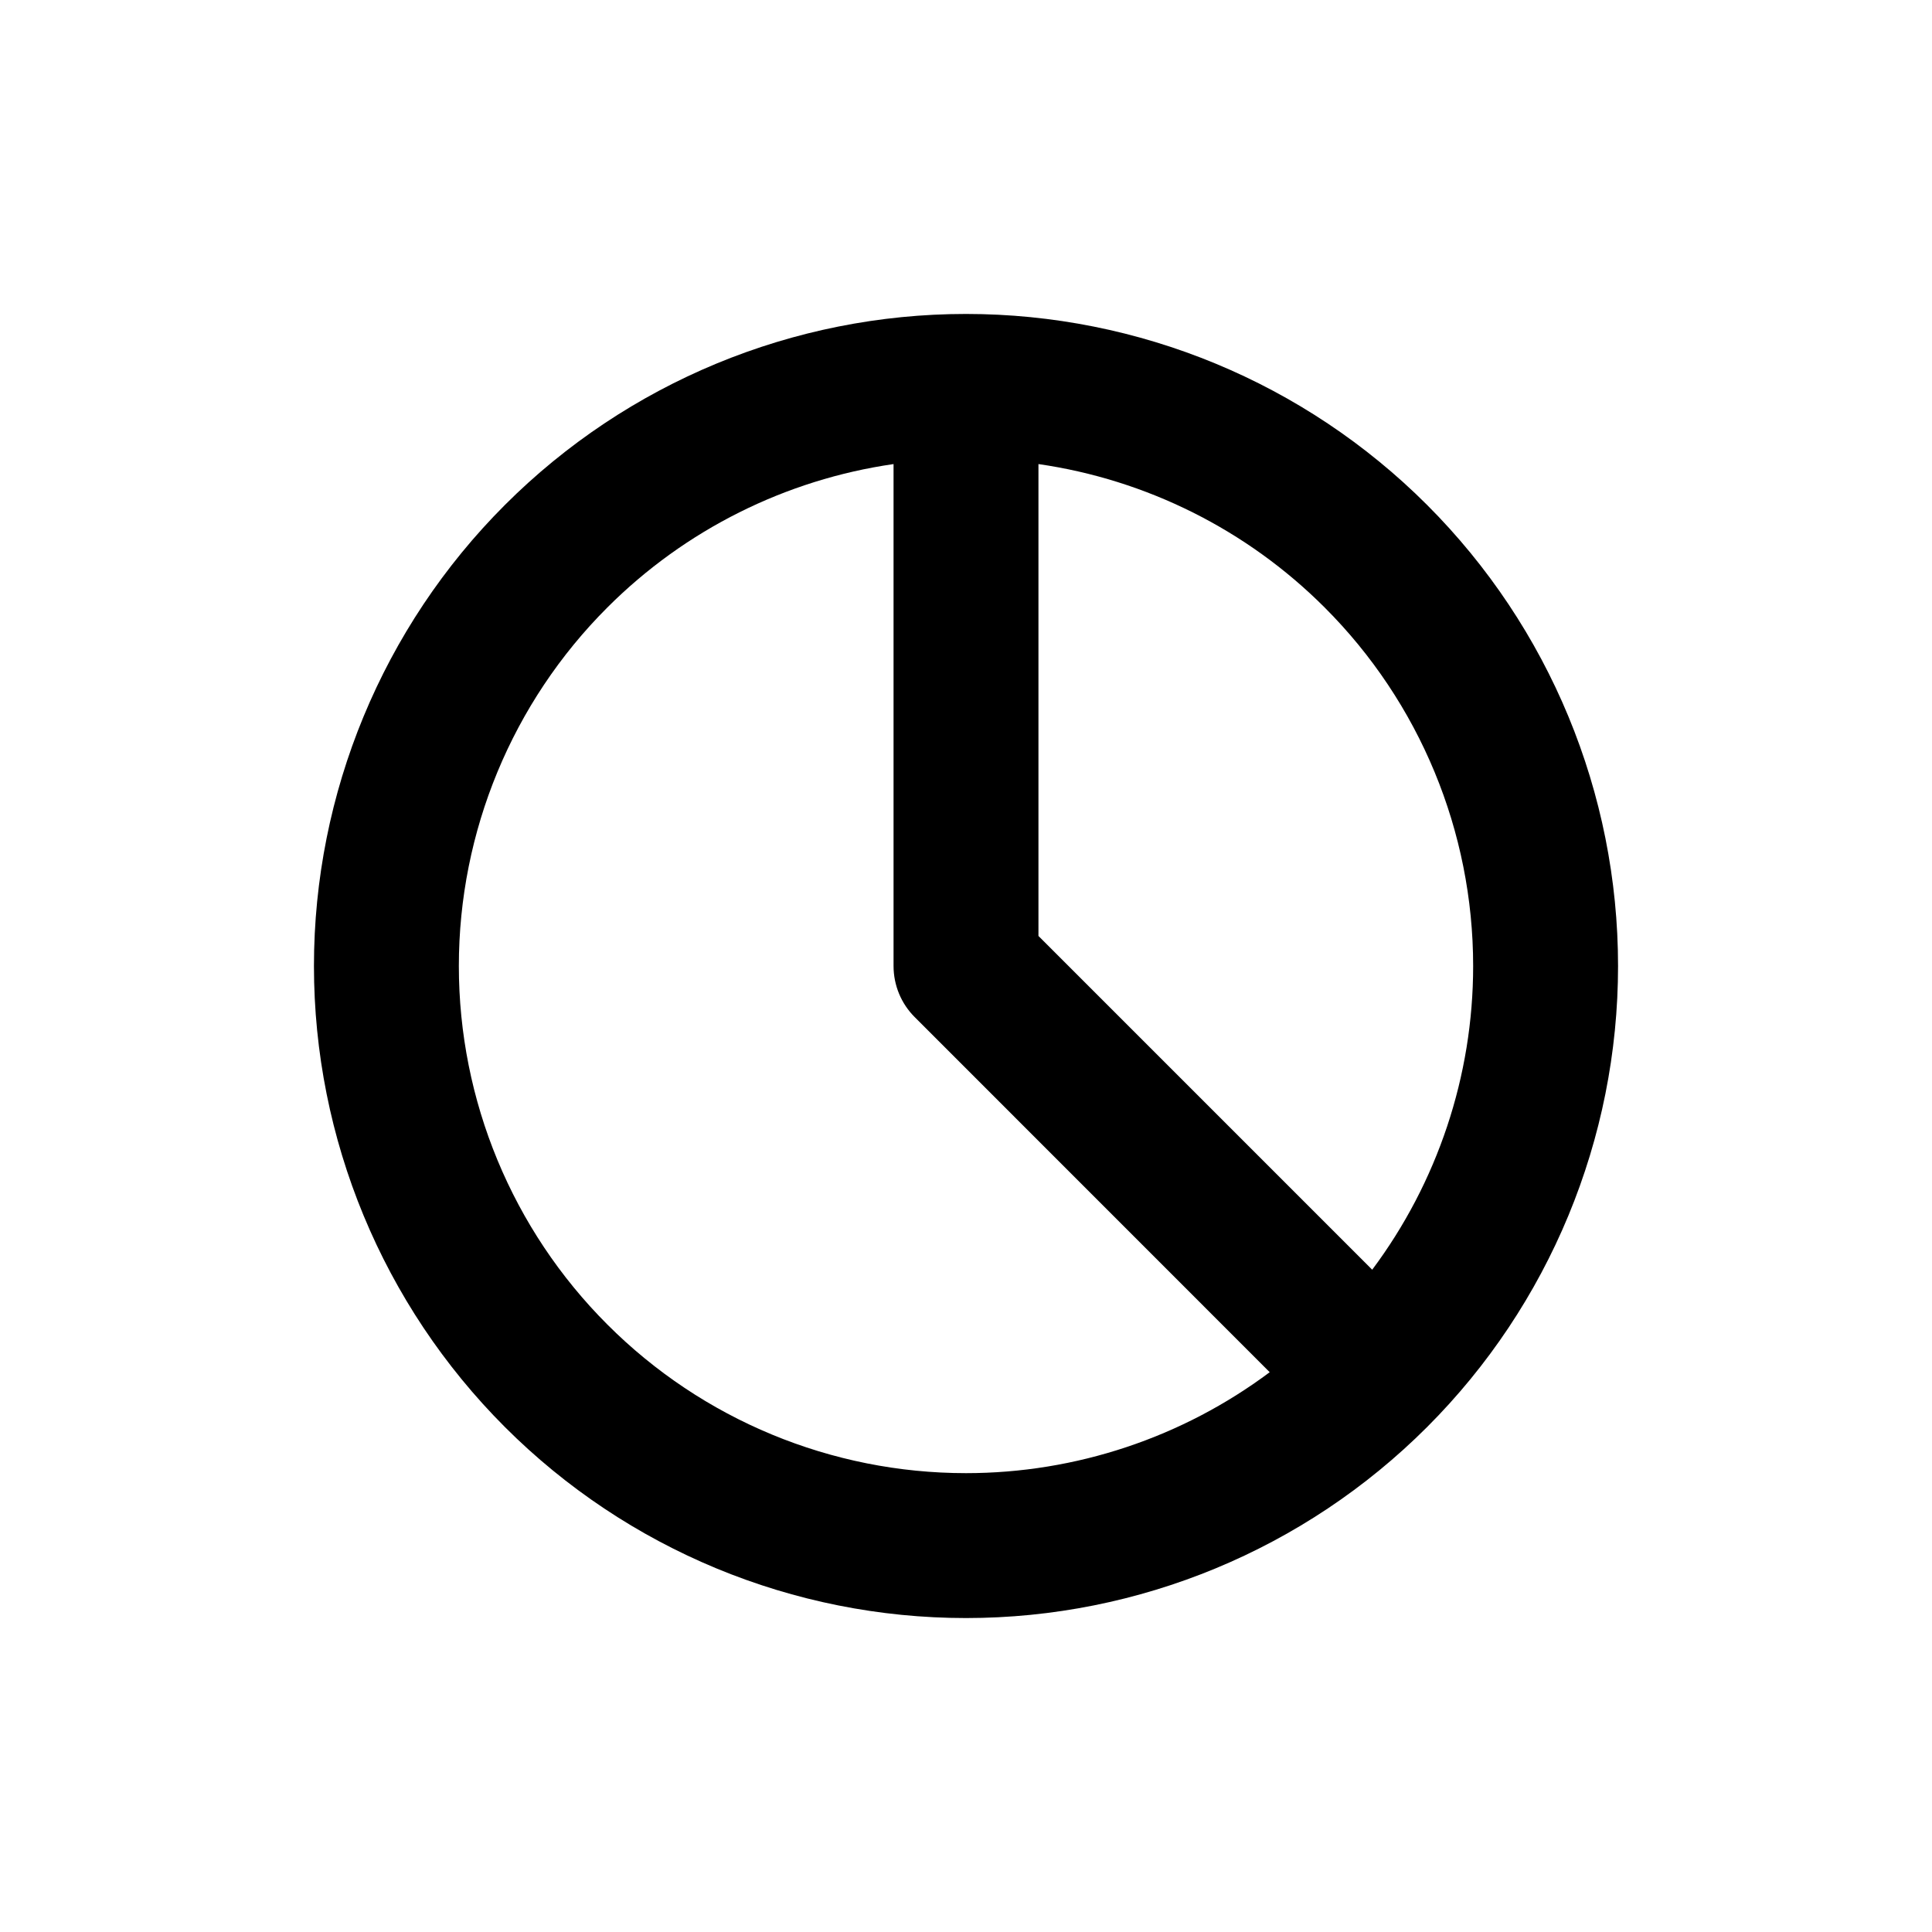
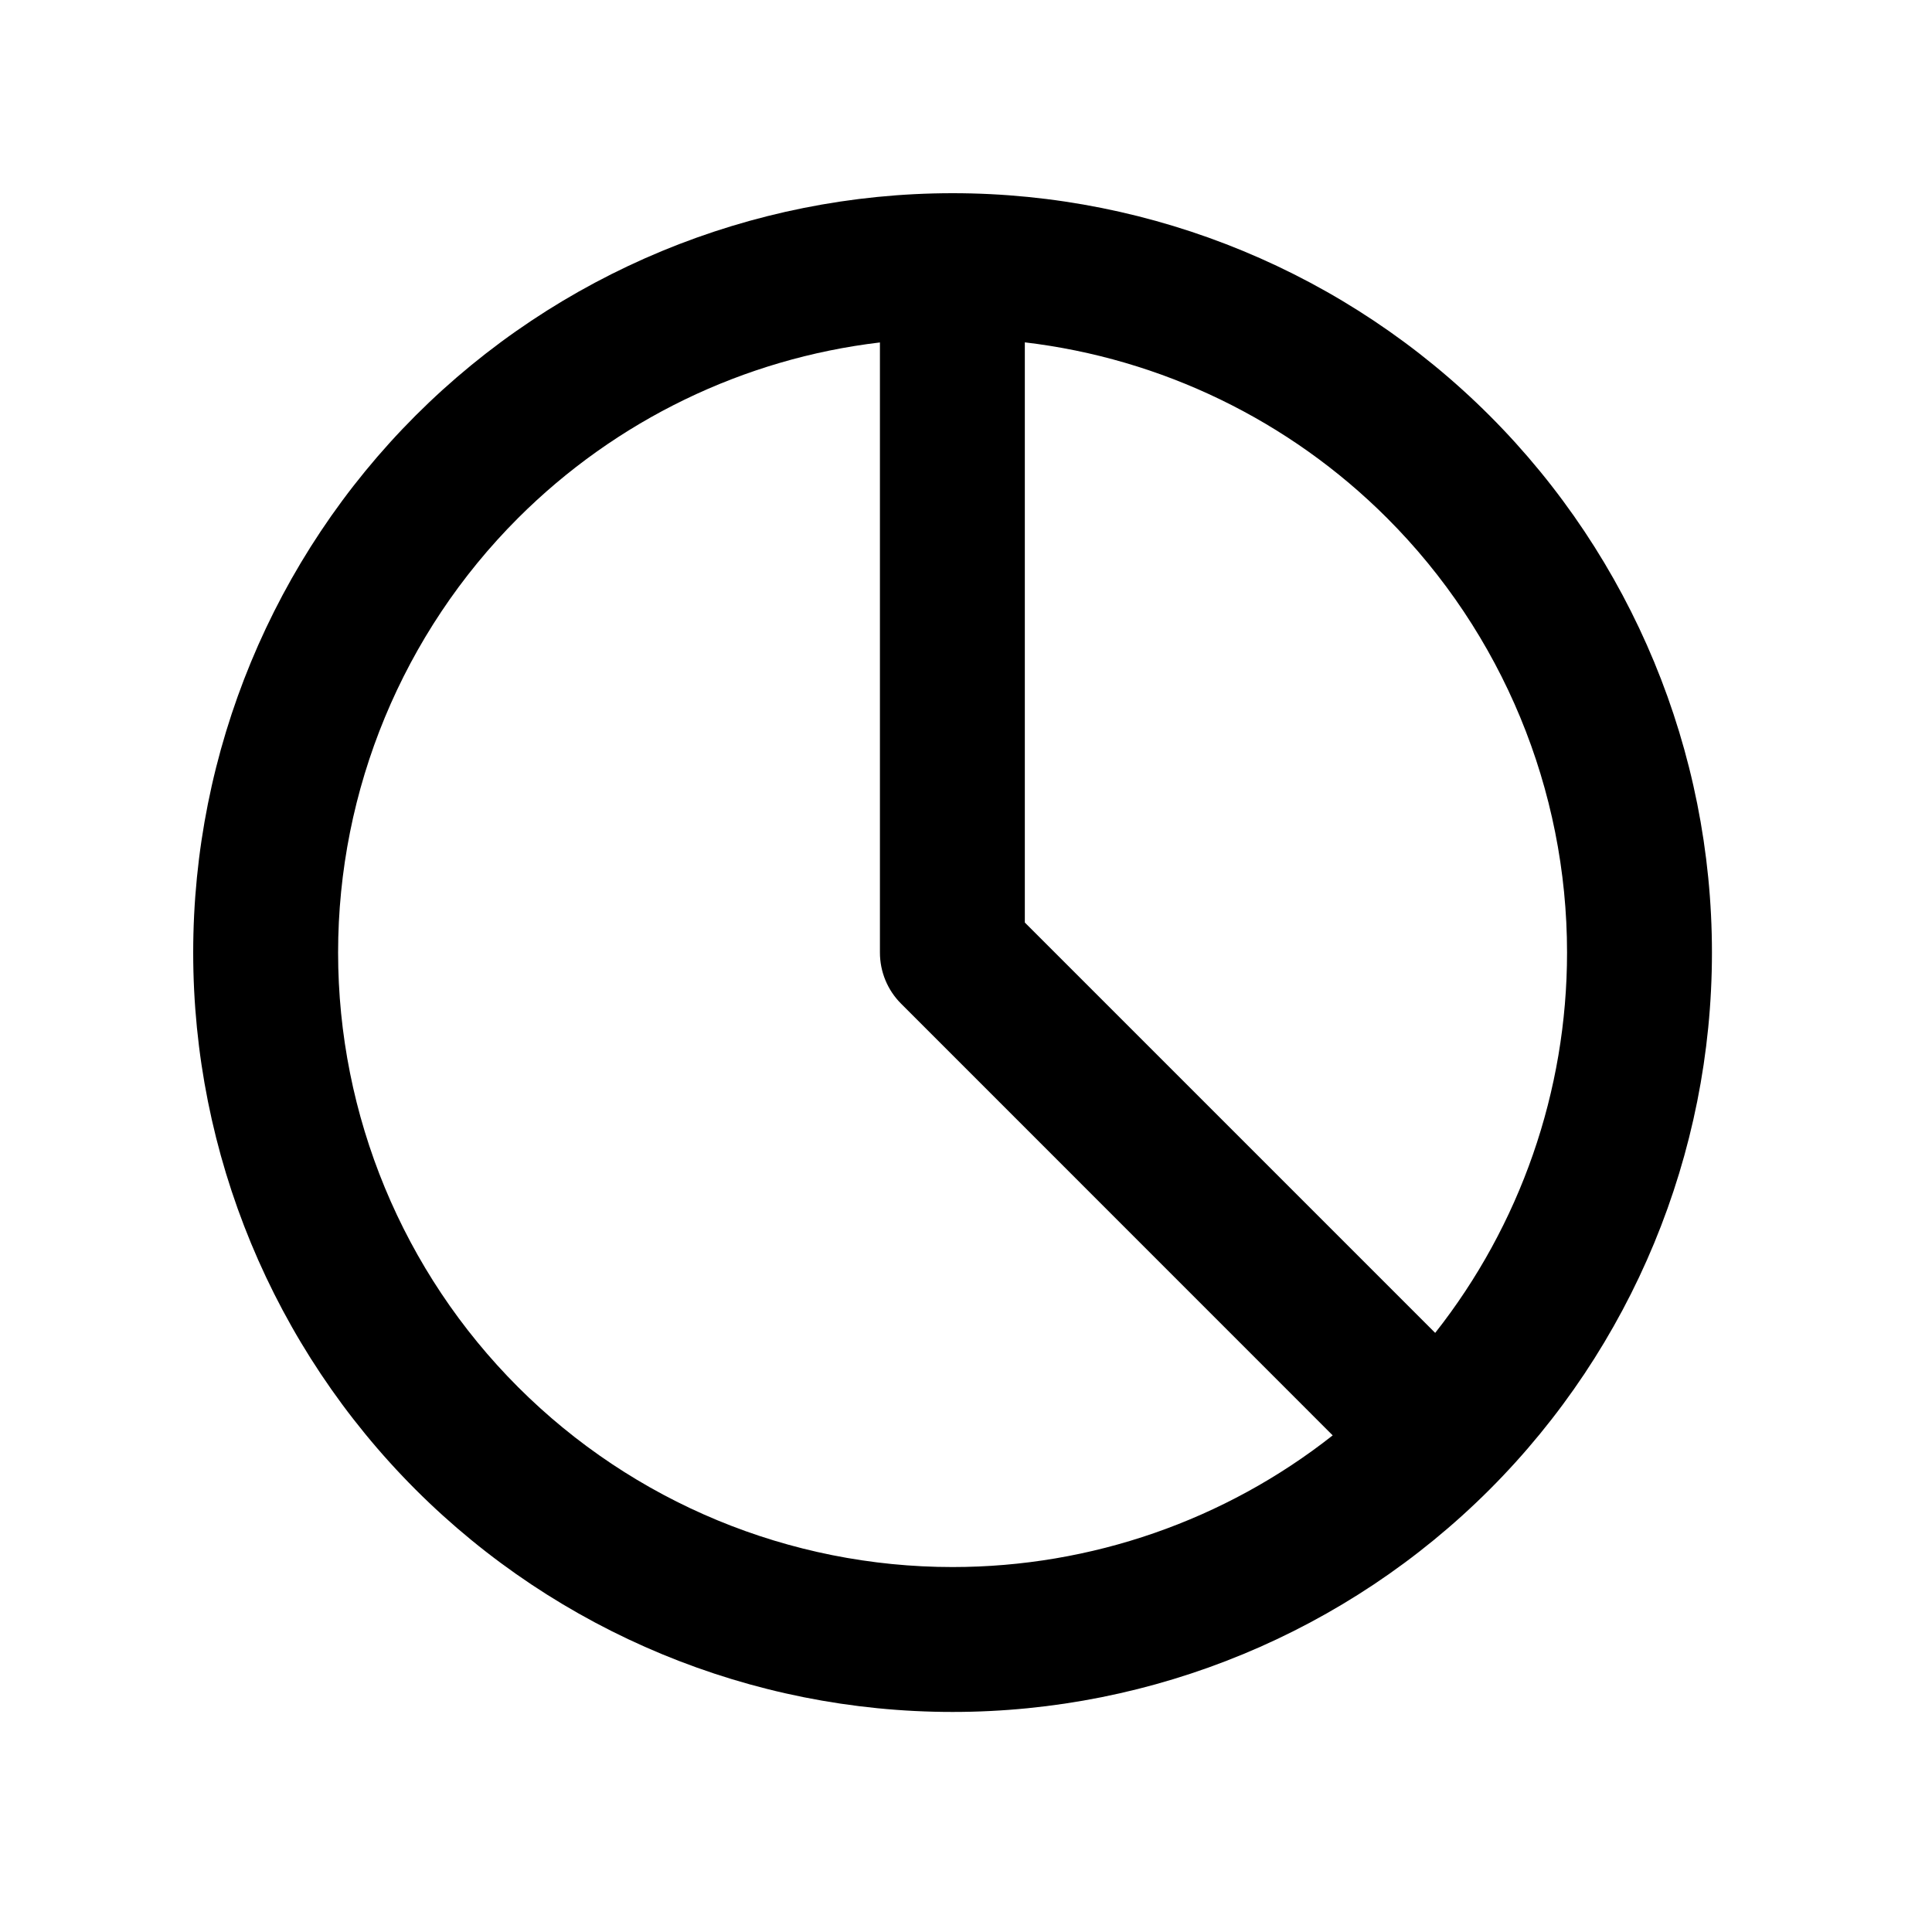
- <svg xmlns="http://www.w3.org/2000/svg" width="20" height="20" viewBox="0 0 20 20" fill="none">
-   <path fill-rule="evenodd" clip-rule="evenodd" d="M10 3.25C8.21 3.25 6.493 3.961 5.227 5.227C3.961 6.493 3.25 8.21 3.25 10C3.25 11.79 3.961 13.507 5.227 14.773C6.493 16.039 8.21 16.75 10 16.75C11.79 16.75 13.507 16.039 14.773 14.773C16.039 13.507 16.75 11.79 16.75 10C16.75 8.21 16.039 6.493 14.773 5.227C13.507 3.961 11.79 3.25 10 3.25ZM9.25 4.804C8.135 4.965 7.094 5.482 6.288 6.288C5.303 7.272 4.75 8.608 4.75 10C4.75 11.392 5.303 12.728 6.288 13.712C7.272 14.697 8.608 15.25 10 15.25C11.14 15.25 12.242 14.879 13.144 14.205L9.47 10.53C9.329 10.39 9.25 10.199 9.25 10V4.804ZM14.205 13.144L10.75 9.689V4.804C11.865 4.965 12.906 5.482 13.712 6.288C14.697 7.272 15.25 8.608 15.25 10C15.25 11.14 14.879 12.242 14.205 13.144Z" fill="currentColor" />
+ <svg xmlns="http://www.w3.org/2000/svg" width="20" height="20" viewBox="0 0 20 20" fill="currentColor">
+   <path fill-rule="evenodd" clip-rule="evenodd" d="M4.302 4.302C5.776 2.829 7.775 2.001 9.859 2C9.859 2 9.859 2 9.859 2C9.86 2 9.861 2 9.861 2C11.946 2 13.945 2.828 15.42 4.302C16.894 5.777 17.722 7.776 17.722 9.861C17.722 11.946 16.894 13.945 15.42 15.42C13.945 16.894 11.946 17.722 9.861 17.722C7.776 17.722 5.777 16.894 4.302 15.42C2.828 13.945 2 11.946 2 9.861C2 7.776 2.828 5.777 4.302 4.302ZM9.109 3.545C7.699 3.712 6.378 4.349 5.363 5.363C4.17 6.556 3.5 8.174 3.5 9.861C3.5 11.548 4.17 13.166 5.363 14.359C6.556 15.552 8.174 16.222 9.861 16.222C11.296 16.222 12.681 15.738 13.796 14.859L9.329 10.391C9.188 10.251 9.109 10.06 9.109 9.861V3.545ZM14.857 13.798C15.737 12.682 16.222 11.297 16.222 9.861C16.222 8.174 15.552 6.556 14.359 5.363C13.344 4.348 12.021 3.711 10.609 3.544V9.55L14.857 13.798Z" fill="currentColor" />
</svg>
